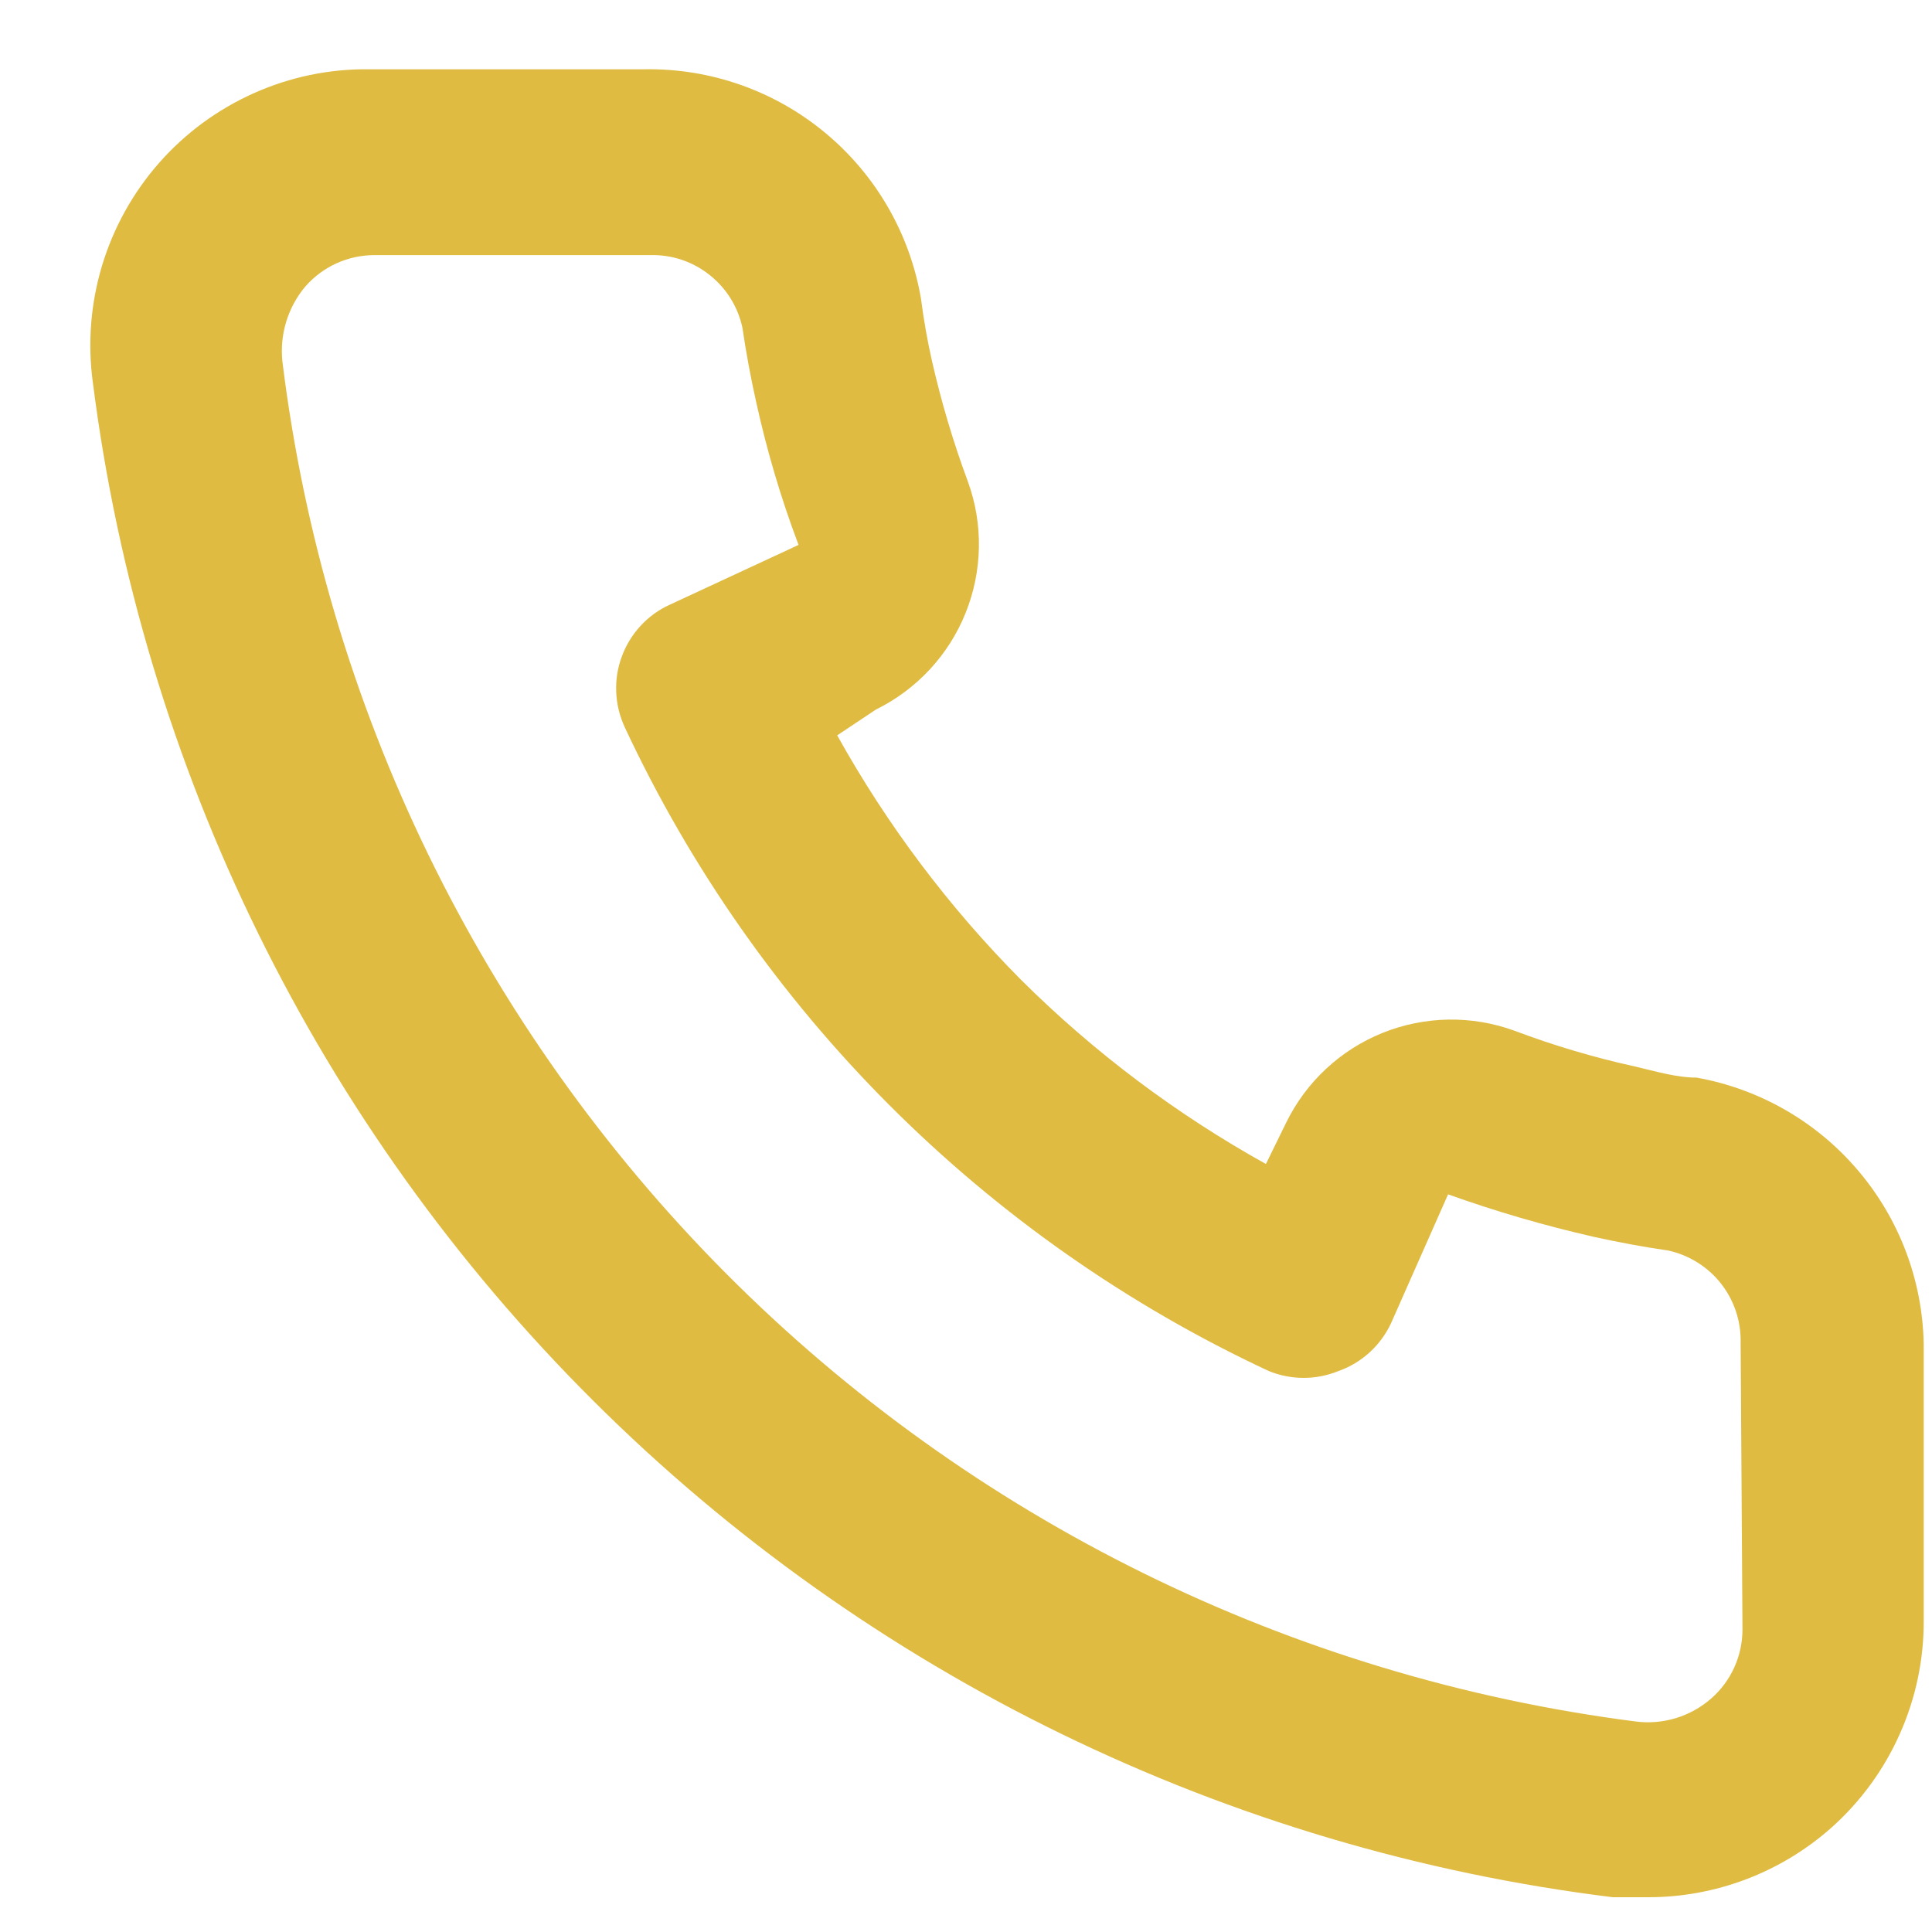
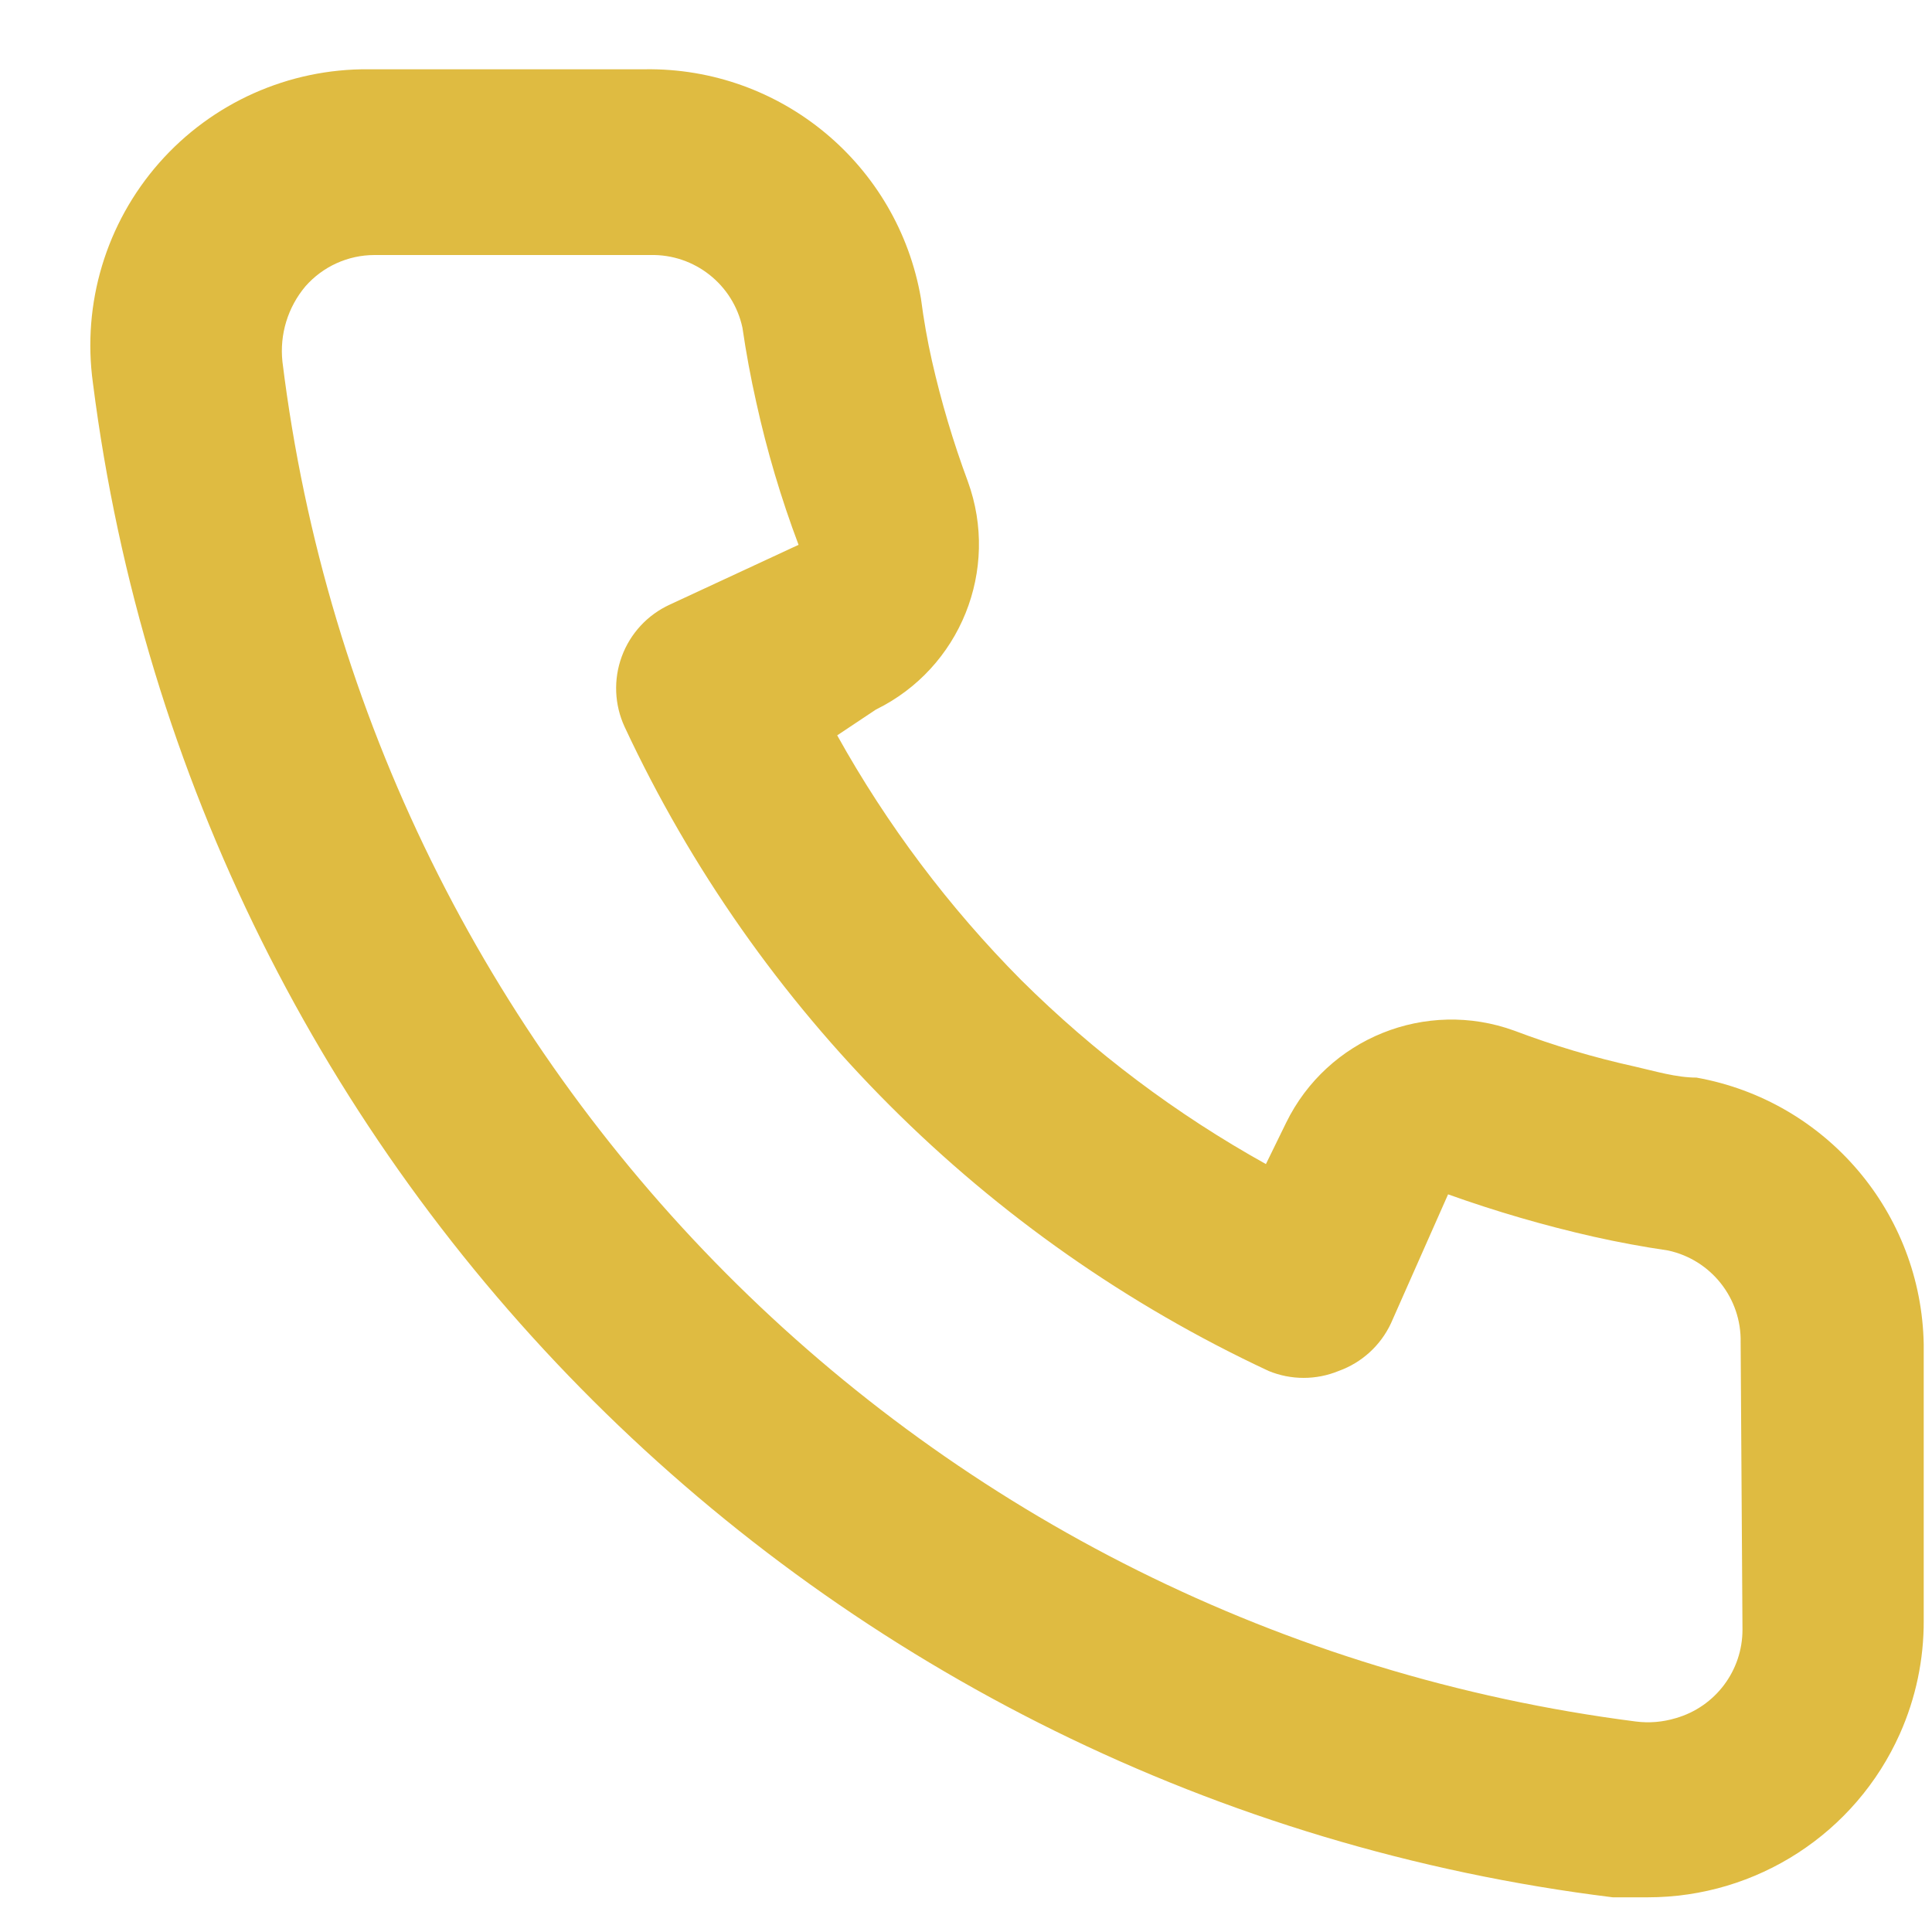
- <svg xmlns="http://www.w3.org/2000/svg" width="21" height="21" viewBox="0 0 21 21" fill="none">
-   <path d="M18.44 11.713C18.22 11.713 17.99 11.643 17.77 11.592C17.325 11.494 16.887 11.364 16.46 11.203C15.996 11.034 15.486 11.043 15.028 11.227C14.57 11.412 14.197 11.759 13.98 12.203L13.76 12.652C12.786 12.111 11.891 11.438 11.1 10.652C10.315 9.862 9.642 8.967 9.1 7.993L9.52 7.713C9.963 7.495 10.311 7.122 10.495 6.664C10.68 6.206 10.689 5.696 10.52 5.233C10.361 4.805 10.231 4.367 10.13 3.923C10.08 3.703 10.04 3.473 10.01 3.243C9.889 2.538 9.52 1.9 8.97 1.444C8.42 0.987 7.725 0.742 7.01 0.753H4.01C3.579 0.748 3.152 0.837 2.759 1.013C2.365 1.189 2.014 1.447 1.729 1.771C1.445 2.094 1.233 2.476 1.109 2.888C0.985 3.301 0.951 3.736 1.01 4.163C1.543 8.352 3.456 12.244 6.448 15.225C9.439 18.206 13.339 20.105 17.53 20.622H17.91C18.647 20.624 19.359 20.353 19.91 19.863C20.226 19.58 20.479 19.233 20.651 18.845C20.824 18.457 20.912 18.037 20.91 17.613V14.613C20.898 13.918 20.645 13.249 20.194 12.72C19.744 12.191 19.124 11.835 18.44 11.713V11.713ZM18.94 17.712C18.94 17.855 18.909 17.995 18.851 18.124C18.792 18.253 18.707 18.369 18.6 18.462C18.489 18.559 18.358 18.632 18.217 18.675C18.075 18.718 17.927 18.731 17.78 18.712C14.035 18.232 10.556 16.519 7.893 13.843C5.229 11.167 3.532 7.68 3.07 3.933C3.054 3.786 3.068 3.638 3.111 3.497C3.154 3.356 3.225 3.225 3.32 3.113C3.414 3.006 3.529 2.92 3.658 2.862C3.788 2.803 3.928 2.773 4.07 2.773H7.07C7.303 2.767 7.53 2.843 7.712 2.988C7.895 3.132 8.021 3.335 8.07 3.563C8.11 3.836 8.16 4.106 8.22 4.373C8.336 4.9 8.489 5.418 8.68 5.923L7.28 6.573C7.16 6.627 7.053 6.705 6.963 6.802C6.874 6.899 6.804 7.012 6.759 7.136C6.713 7.259 6.692 7.391 6.698 7.522C6.703 7.654 6.735 7.783 6.79 7.903C8.229 10.985 10.707 13.463 13.79 14.902C14.034 15.002 14.306 15.002 14.55 14.902C14.675 14.858 14.789 14.789 14.887 14.7C14.985 14.61 15.064 14.503 15.12 14.383L15.74 12.982C16.257 13.167 16.785 13.321 17.32 13.443C17.587 13.502 17.857 13.553 18.13 13.592C18.357 13.641 18.561 13.768 18.705 13.95C18.849 14.133 18.925 14.36 18.92 14.592L18.94 17.712Z" fill="#DFBB41" />
+ <svg xmlns="http://www.w3.org/2000/svg" width="21" height="21" fill="none">
+   <path d="M18.44 11.713c-.22 0-.45-.07-.67-.12a9.443 9.443 0 0 1-1.31-.39 2 2 0 0 0-2.48 1l-.22.45a12.18 12.18 0 0 1-2.66-2 12.18 12.18 0 0 1-2-2.66l.42-.28a2 2 0 0 0 1-2.48 10.32 10.32 0 0 1-.39-1.31c-.05-.22-.09-.45-.12-.68a3 3 0 0 0-3-2.49h-3a3 3 0 0 0-3 3.41 19 19 0 0 0 16.52 16.46h.38a3 3 0 0 0 2.741-1.778c.173-.388.261-.808.259-1.232v-3a3 3 0 0 0-2.47-2.9Zm.5 6a1 1 0 0 1-.723.962c-.142.043-.29.056-.437.037A17 17 0 0 1 3.07 3.932a1.09 1.09 0 0 1 .25-.82 1 1 0 0 1 .75-.34h3a1 1 0 0 1 1 .79c.04.274.09.544.15.81.116.528.27 1.046.46 1.55l-1.4.65a1 1 0 0 0-.49 1.33 14.49 14.49 0 0 0 7 7 1 1 0 0 0 .76 0 1 1 0 0 0 .57-.52l.62-1.4c.517.185 1.045.339 1.58.46.267.06.537.11.81.15a1 1 0 0 1 .79 1l.02 3.12Z" fill="#DFBB41" />
</svg>
